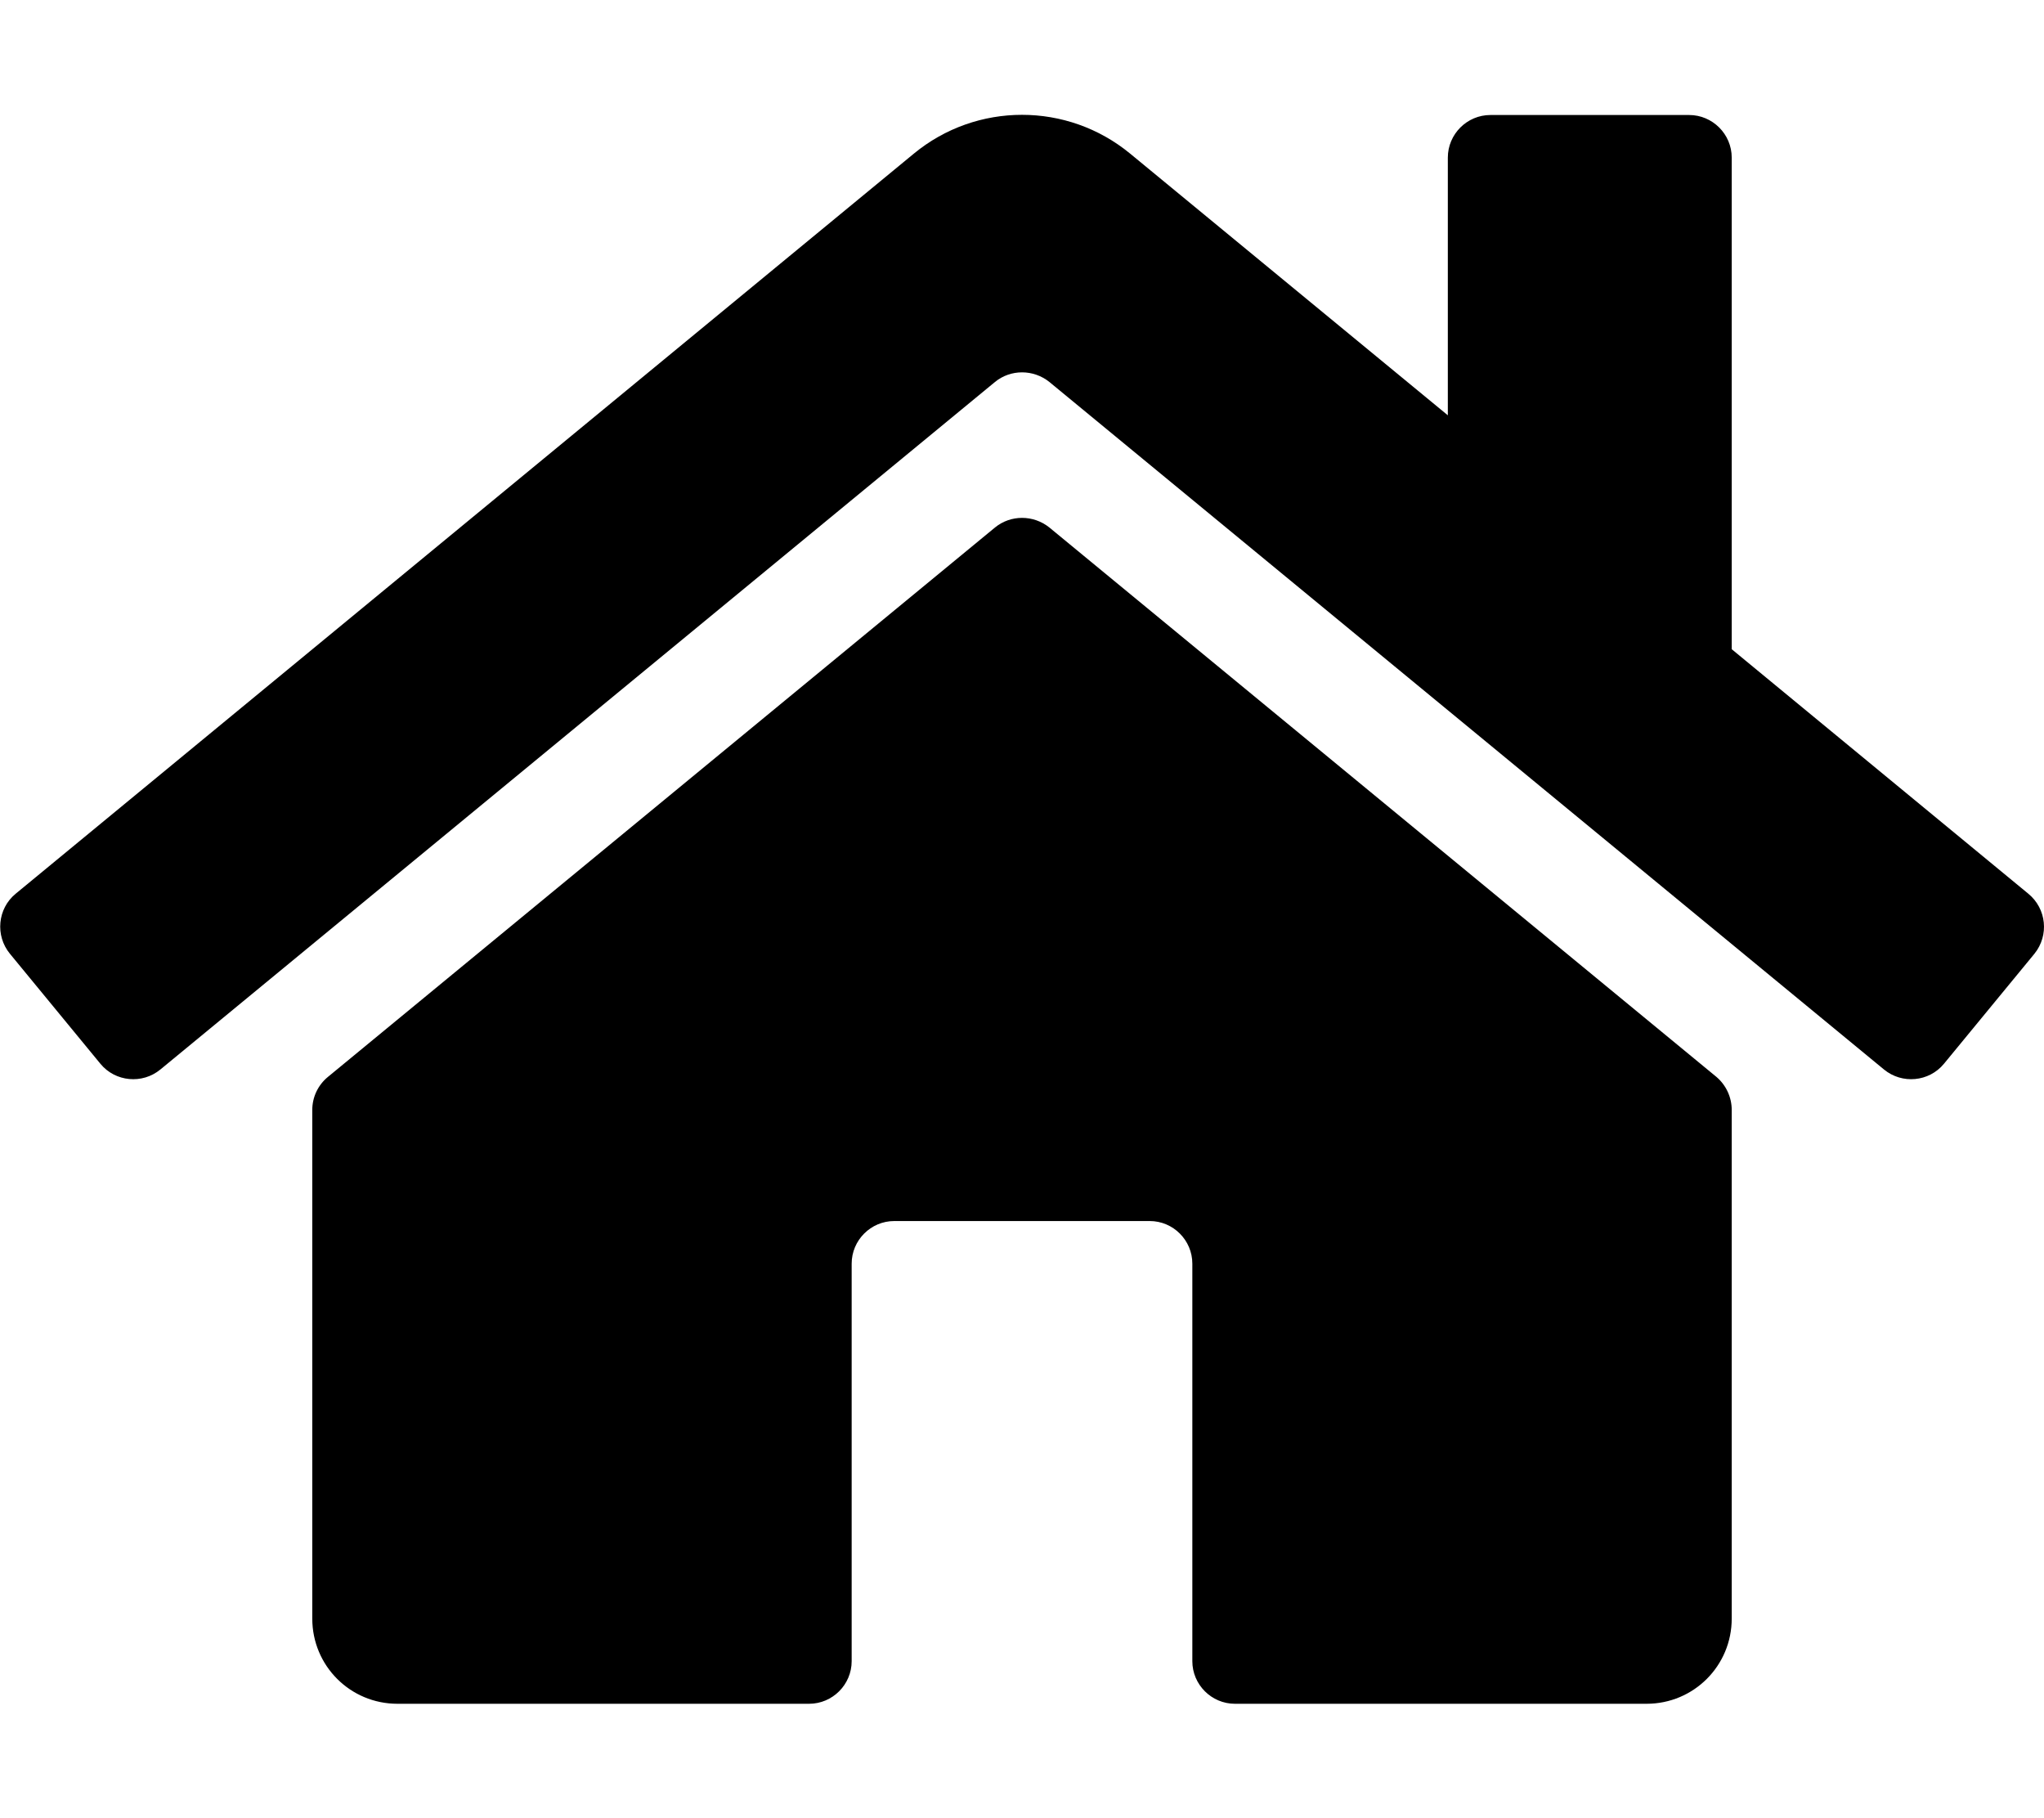
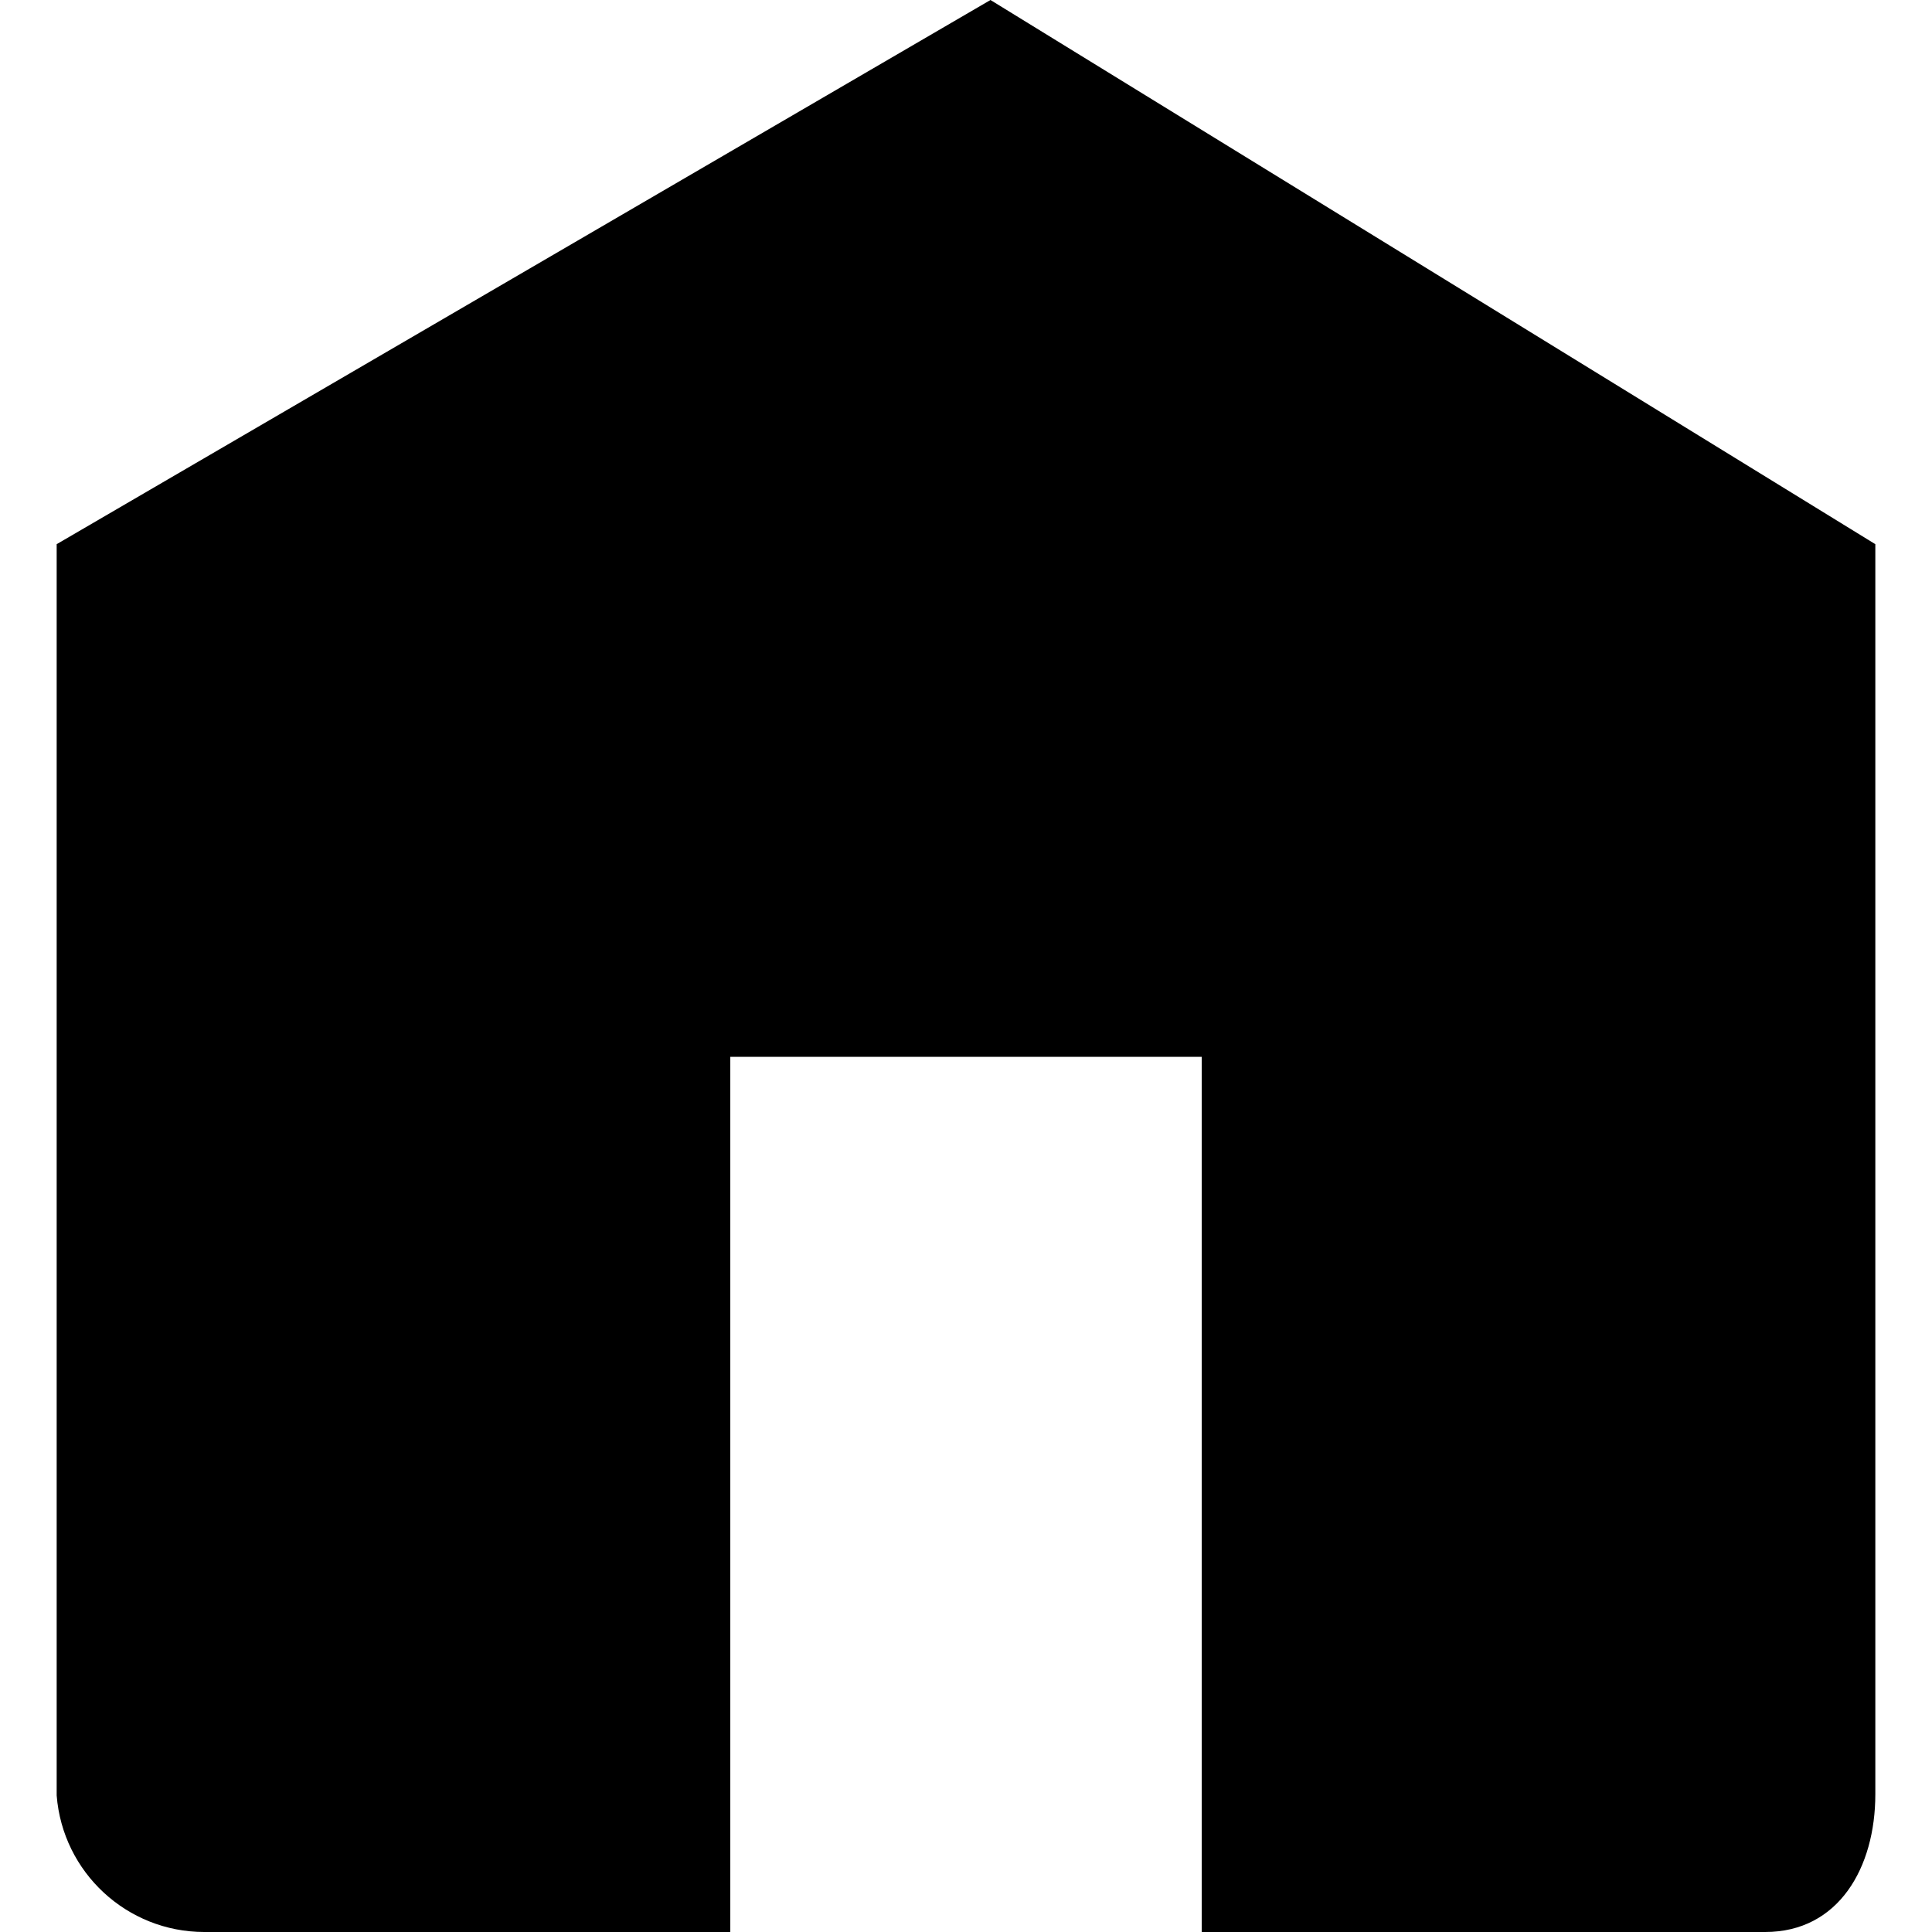
- <svg xmlns="http://www.w3.org/2000/svg" aria-hidden="true" role="img" viewBox="0 0 576 512">
-   <path d="M488 312.7V456c0 13.3-10.7 24-24 24H348c-6.6 0-12-5.4-12-12V356c0-6.6-5.4-12-12-12h-72c-6.6 0-12 5.4-12 12v112c0 6.6-5.4 12-12 12H112c-13.3 0-24-10.7-24-24V312.7c0-3.6 1.6-7 4.4-9.3l188-154.8c4.4-3.6 10.8-3.6 15.3 0l188 154.8c2.7 2.3 4.3 5.7 4.3 9.3zm83.6-60.9L488 182.9V44.4c0-6.6-5.4-12-12-12h-56c-6.6 0-12 5.4-12 12V117l-89.5-73.7c-17.7-14.6-43.3-14.6-61 0L4.4 251.8c-5.1 4.2-5.8 11.8-1.6 16.9l25.5 31c4.2 5.1 11.8 5.8 16.9 1.6l235.2-193.7c4.4-3.6 10.8-3.6 15.3 0l235.2 193.7c5.1 4.2 12.7 3.5 16.9-1.6l25.5-31c4.2-5.2 3.4-12.7-1.7-16.9z" />
+ <svg xmlns="http://www.w3.org/2000/svg" id="Layer_1" data-name="Layer 1" viewBox="0 0 30 30">
+   <path d="M15.38,0,.88,8.45V27.88A2.3,2.3,0,0,0,3.17,30h8.17V16.41h7.32V30h8.75c1.14,0,1.71-1,1.71-2.14V8.45Z" />
</svg>
